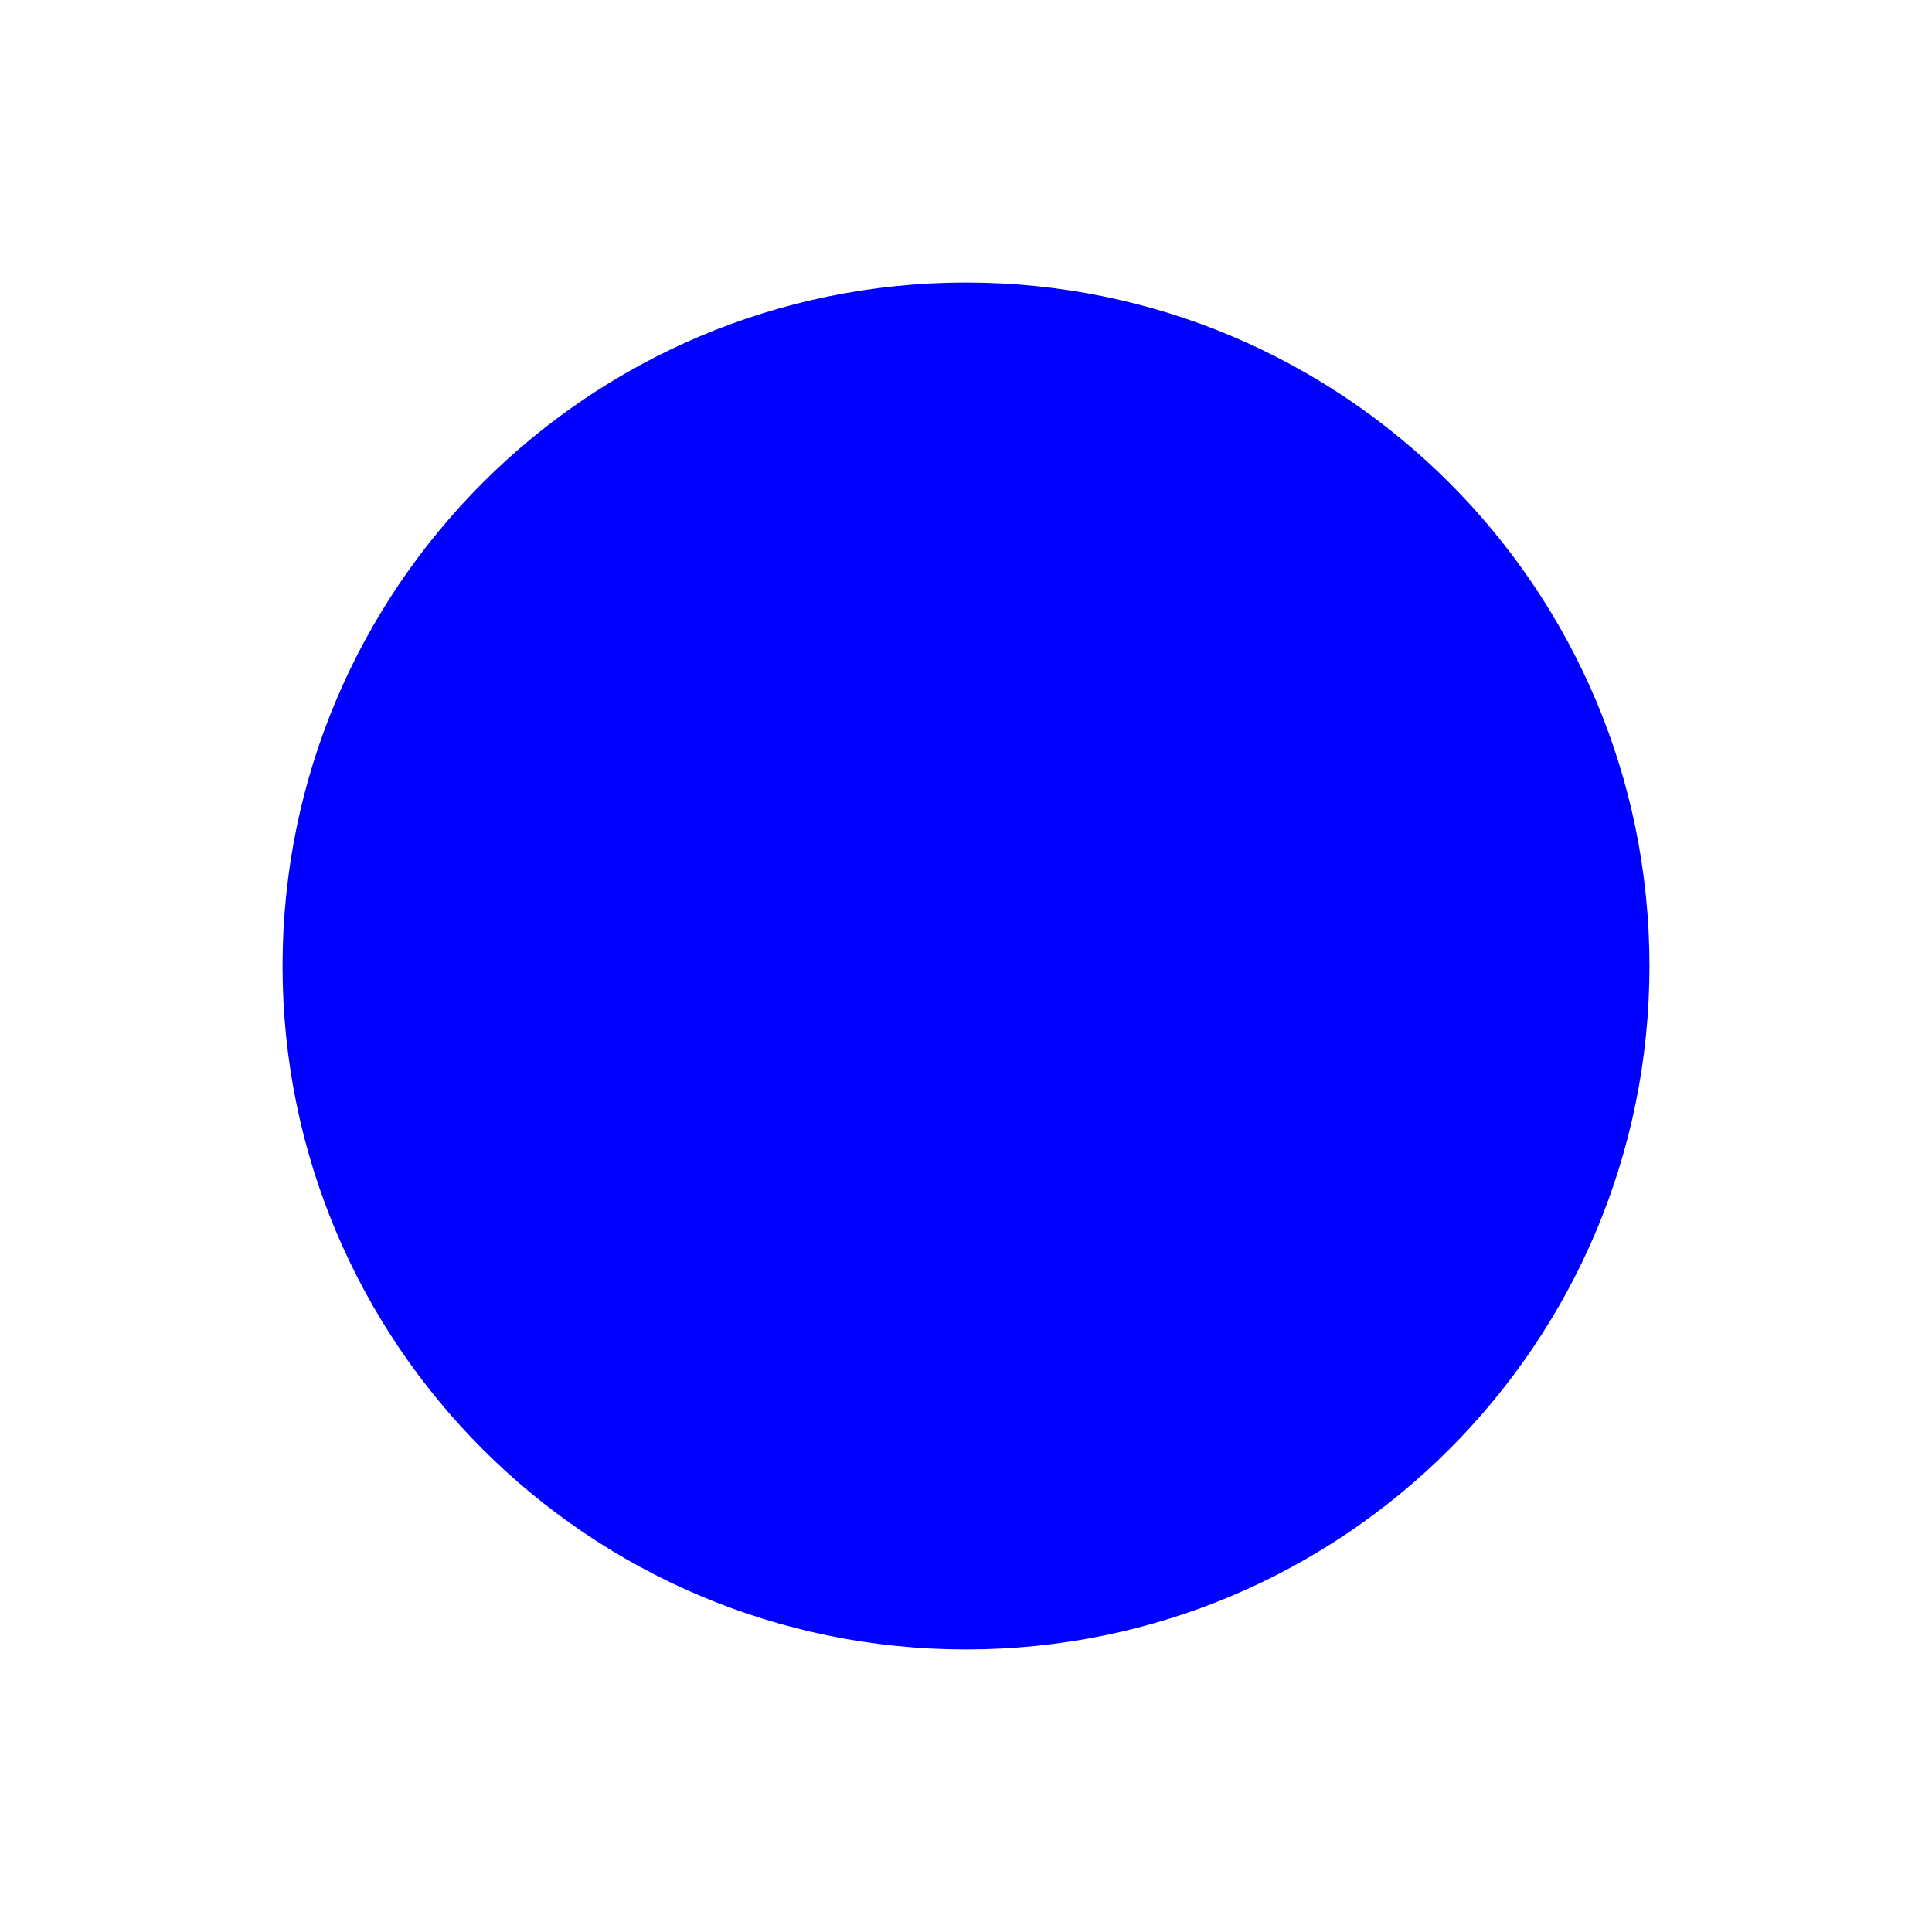
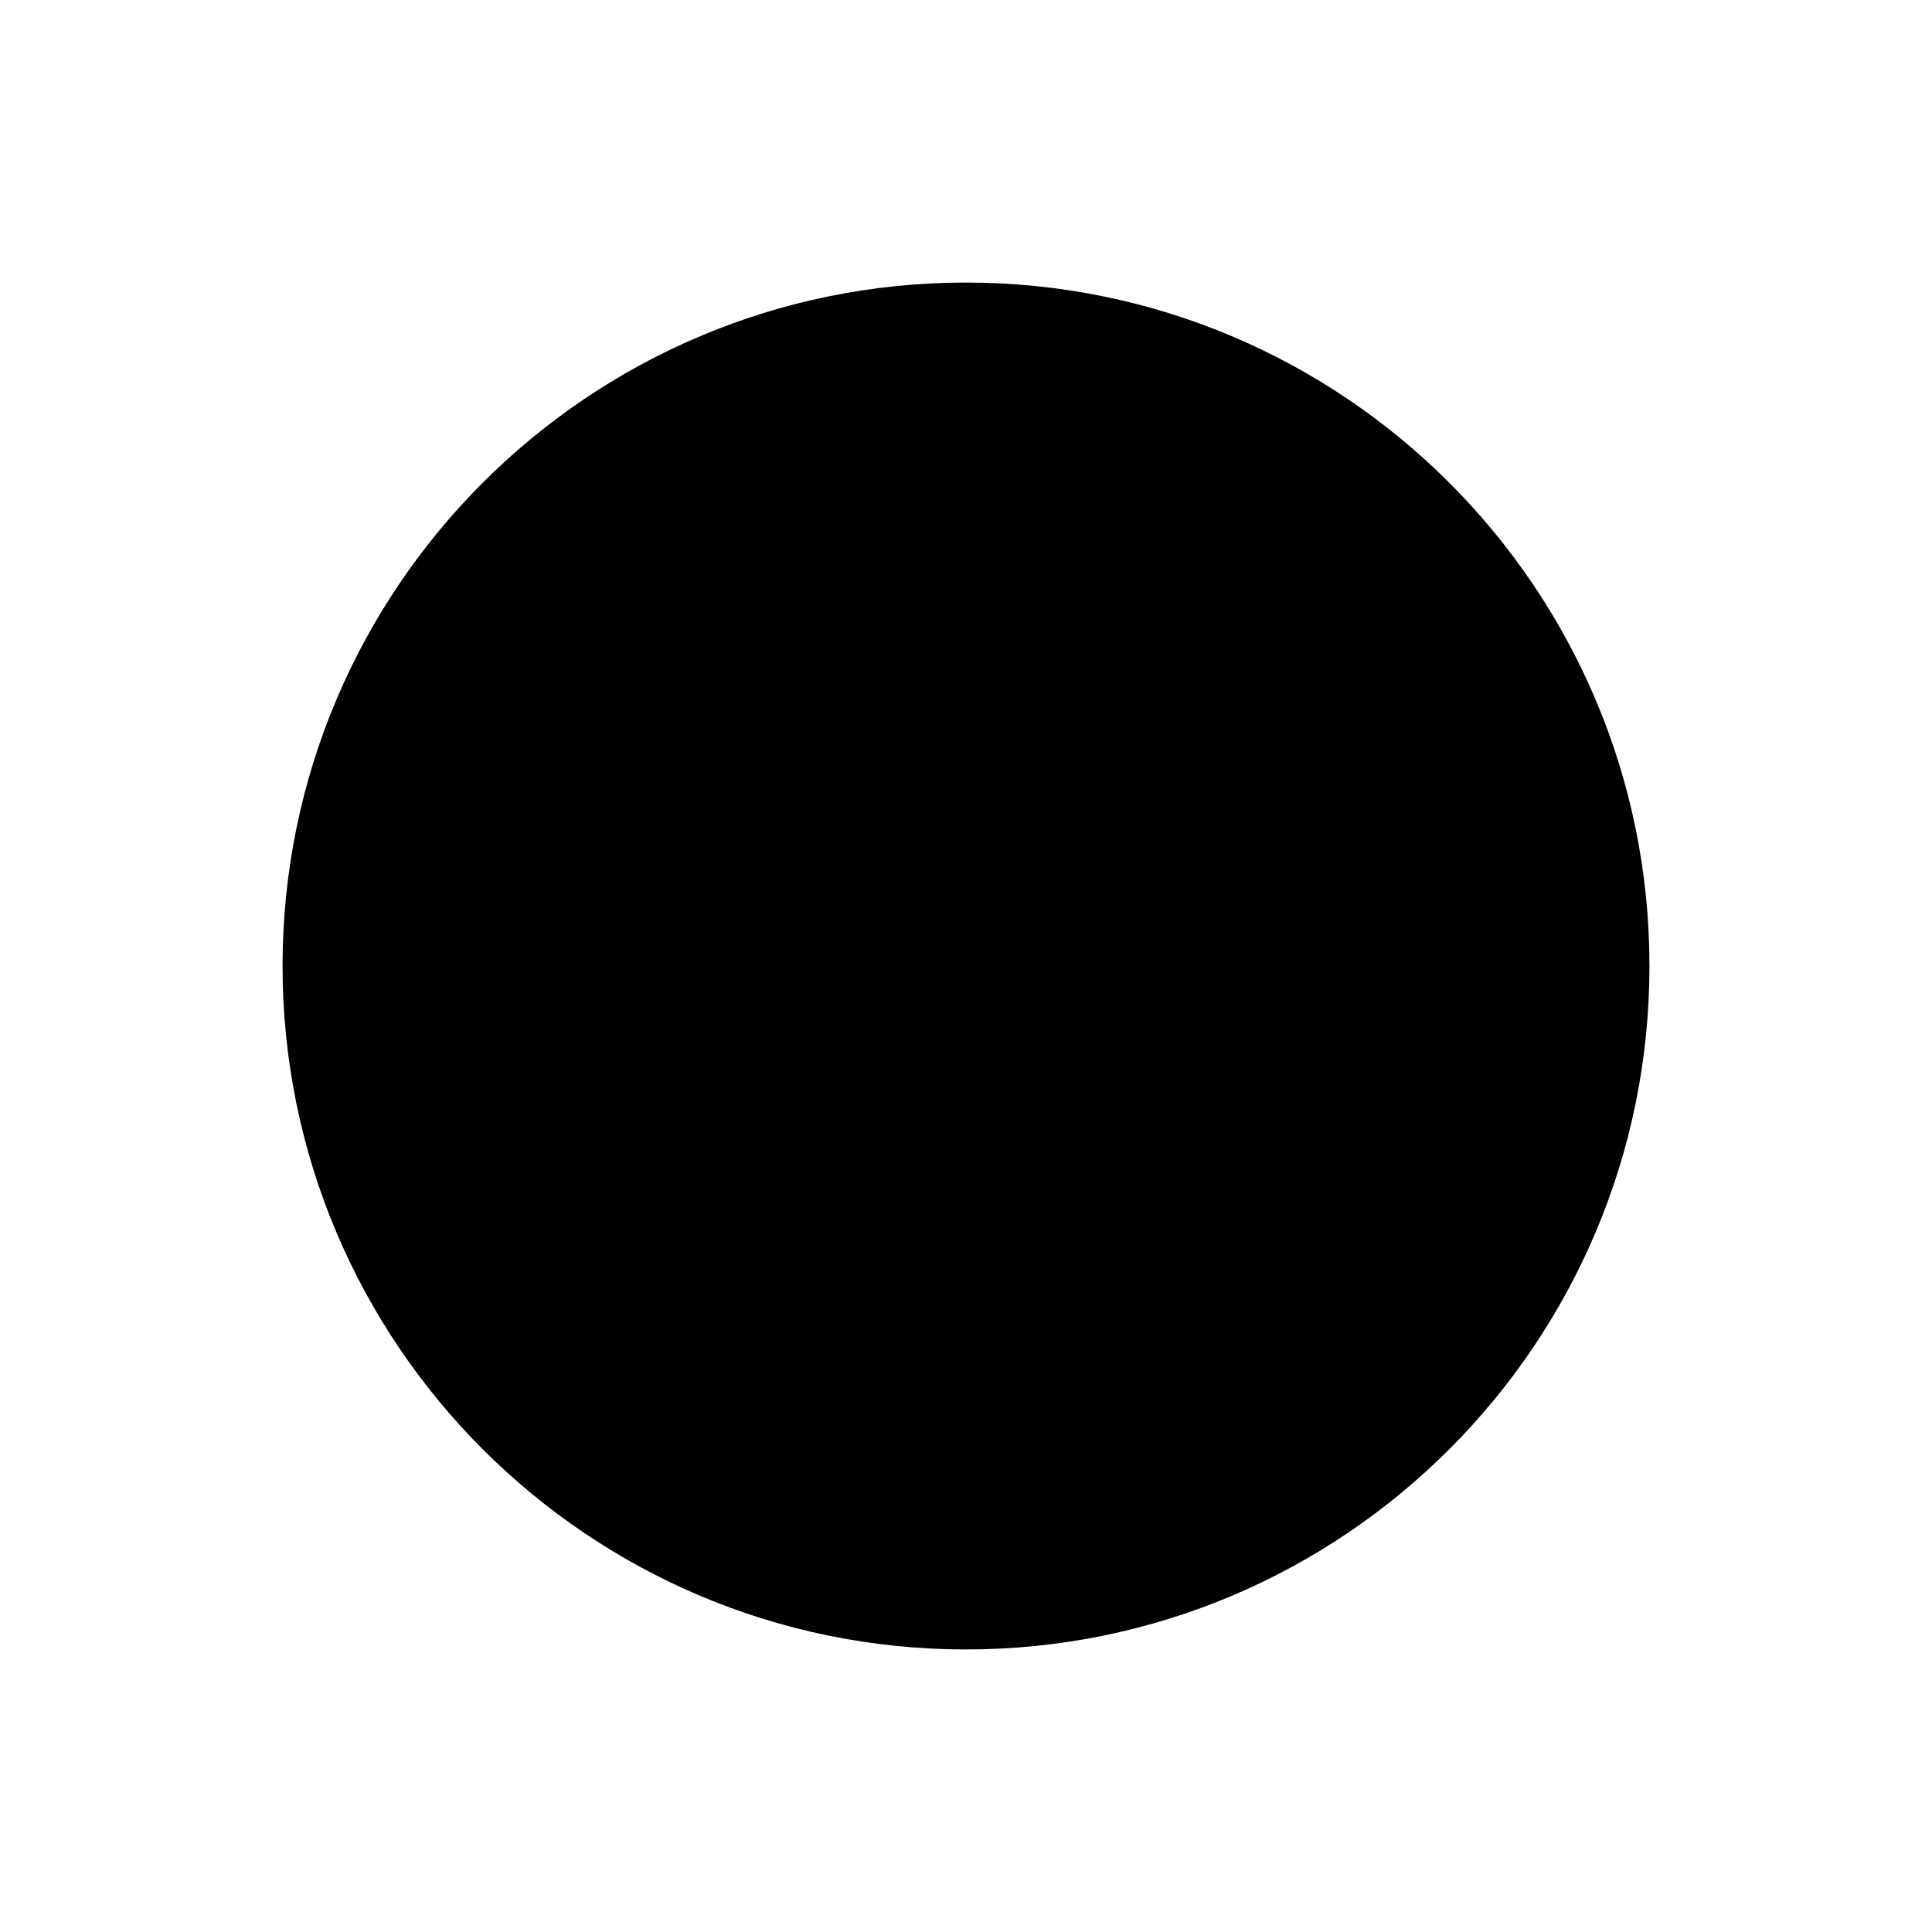
- <svg xmlns="http://www.w3.org/2000/svg" version="1.1" id="Calque_1" x="0px" y="0px" viewBox="0 0 800 800" style="enable-background:new 0 0 800 800;" xml:space="preserve">
-   <style type="text/css">
- 	.st0{fill:#0000FF;}
- </style>
-   <circle id="buidlding_00000092425762285700768420000014936220487676061619_" class="st0" cx="400" cy="400" r="283" />
+ <svg xmlns="http://www.w3.org/2000/svg" version="1.1" viewBox="0 0 800 800">
+   <circle class="pointer-shadow" cx="400" cy="400" r="283" />
+   <circle class="building-pointer" cx="400" cy="400" r="200" />
</svg>
